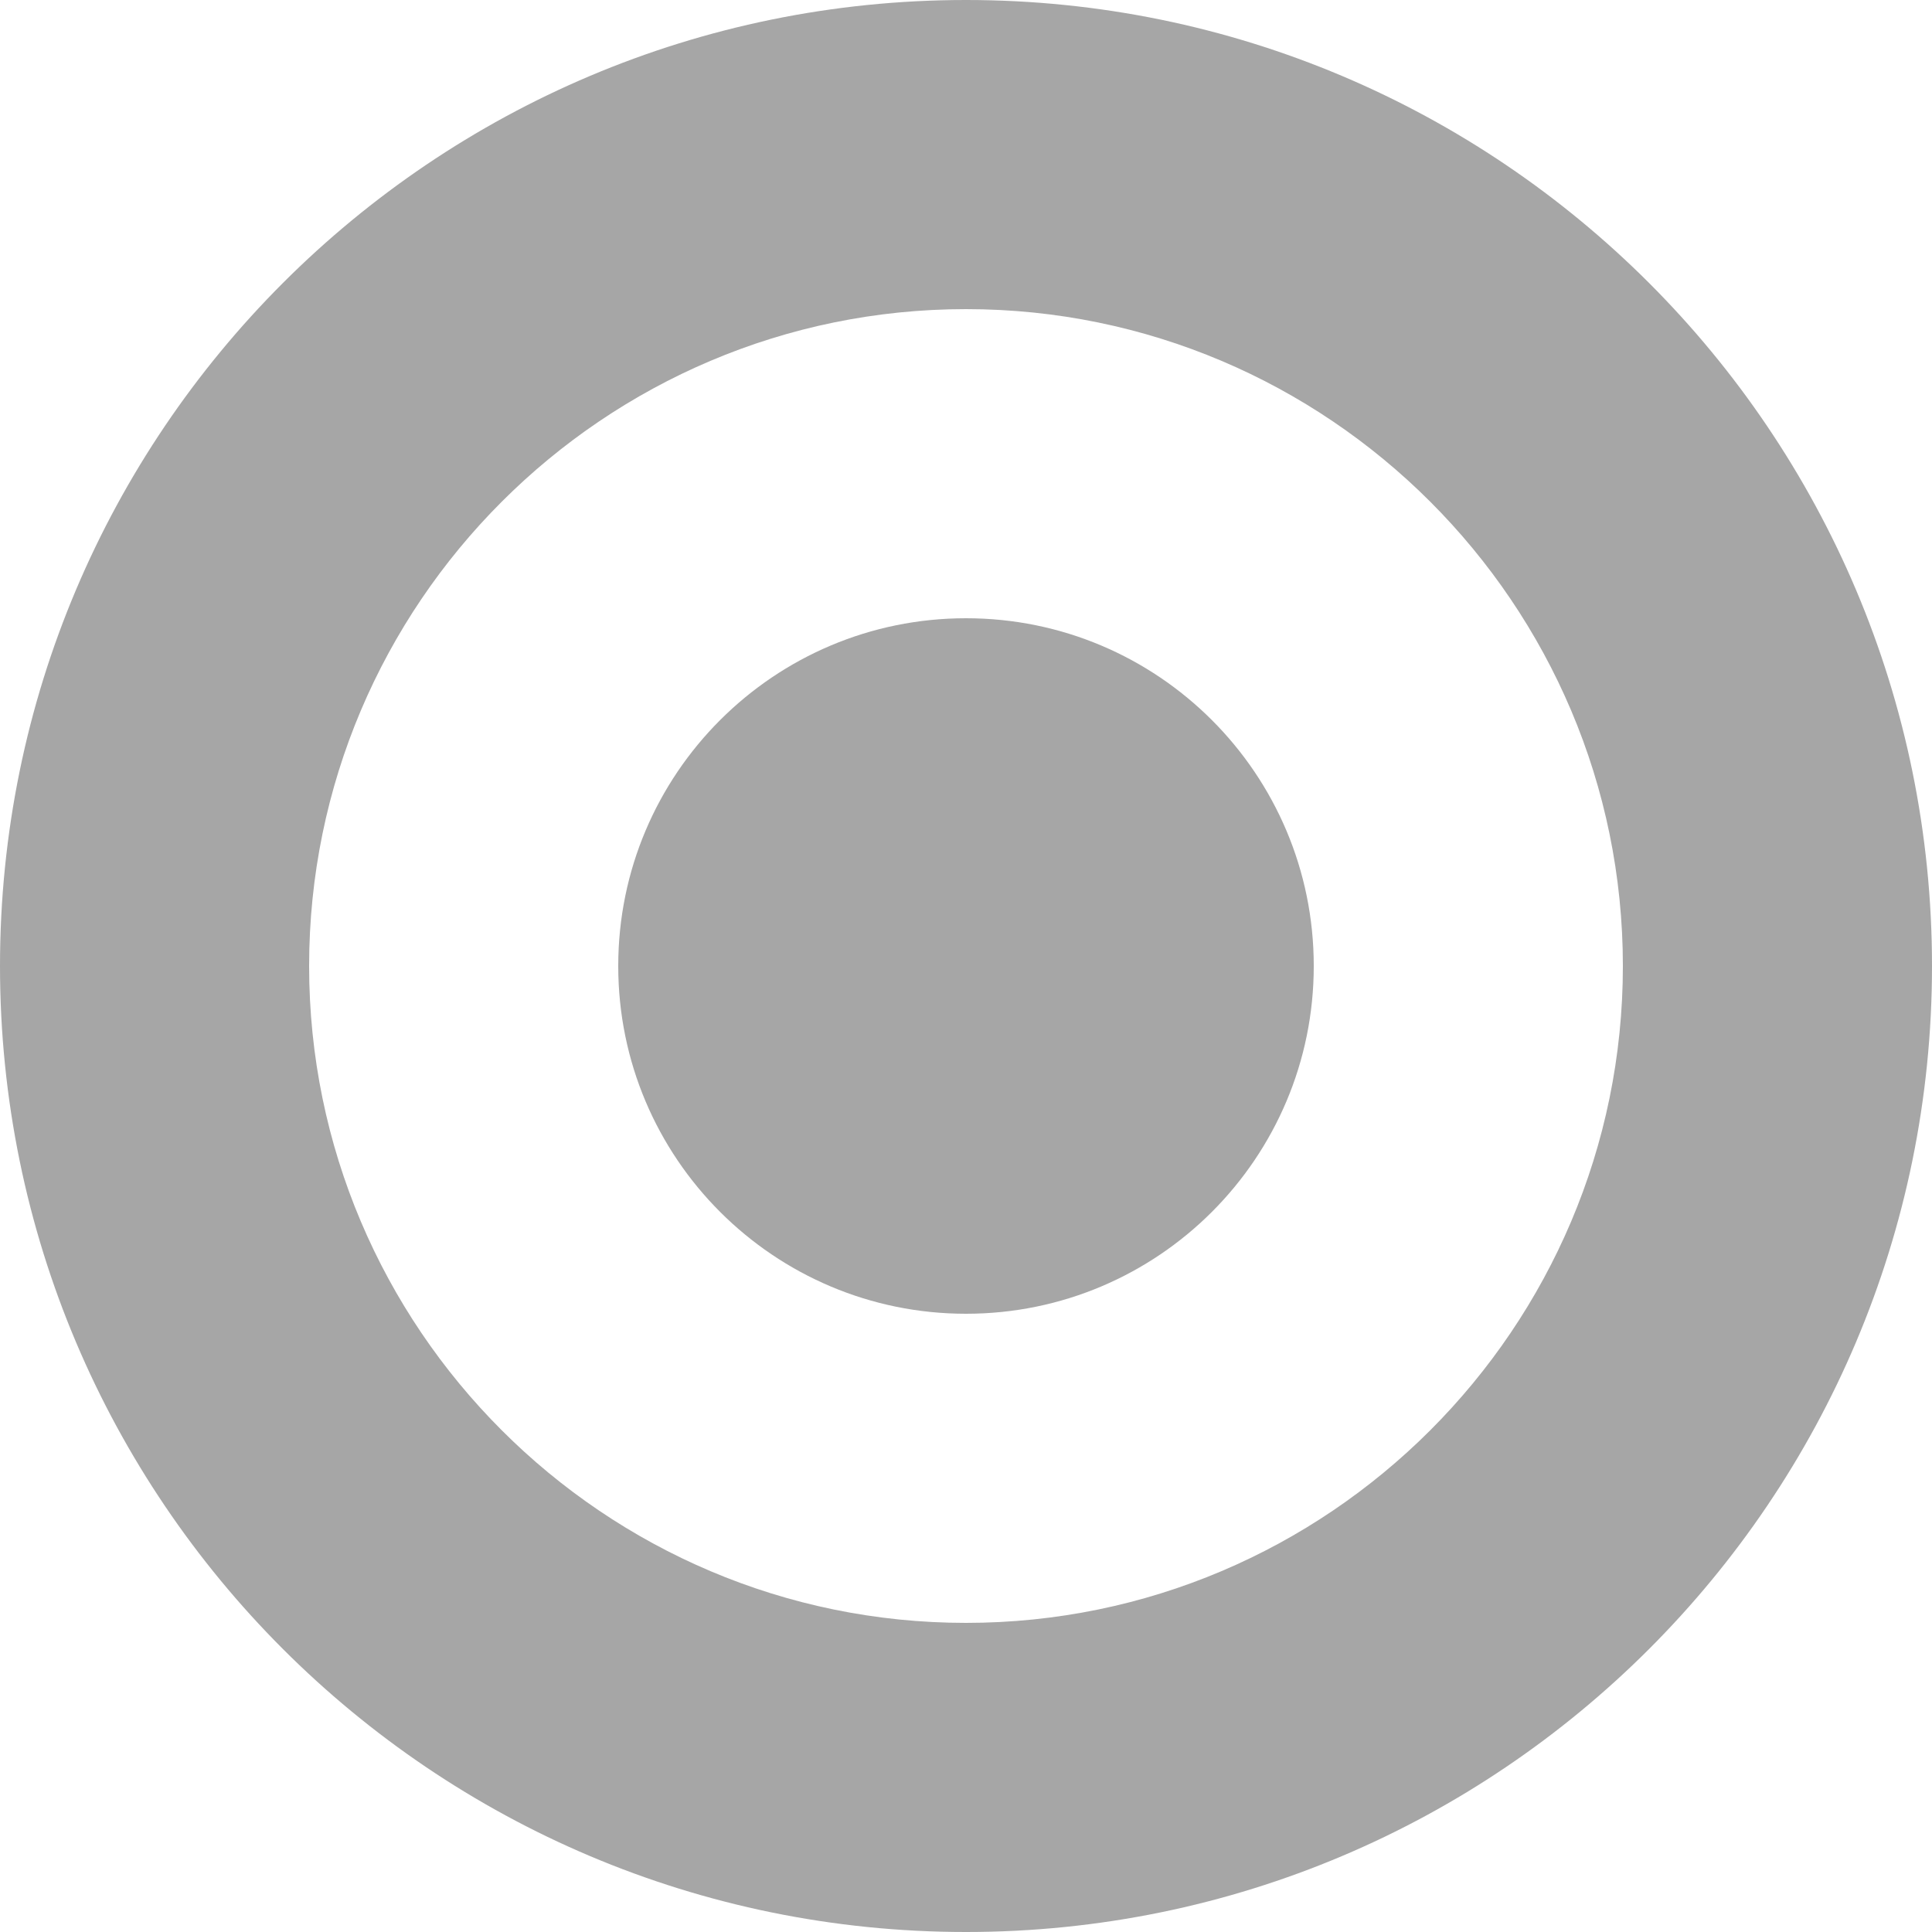
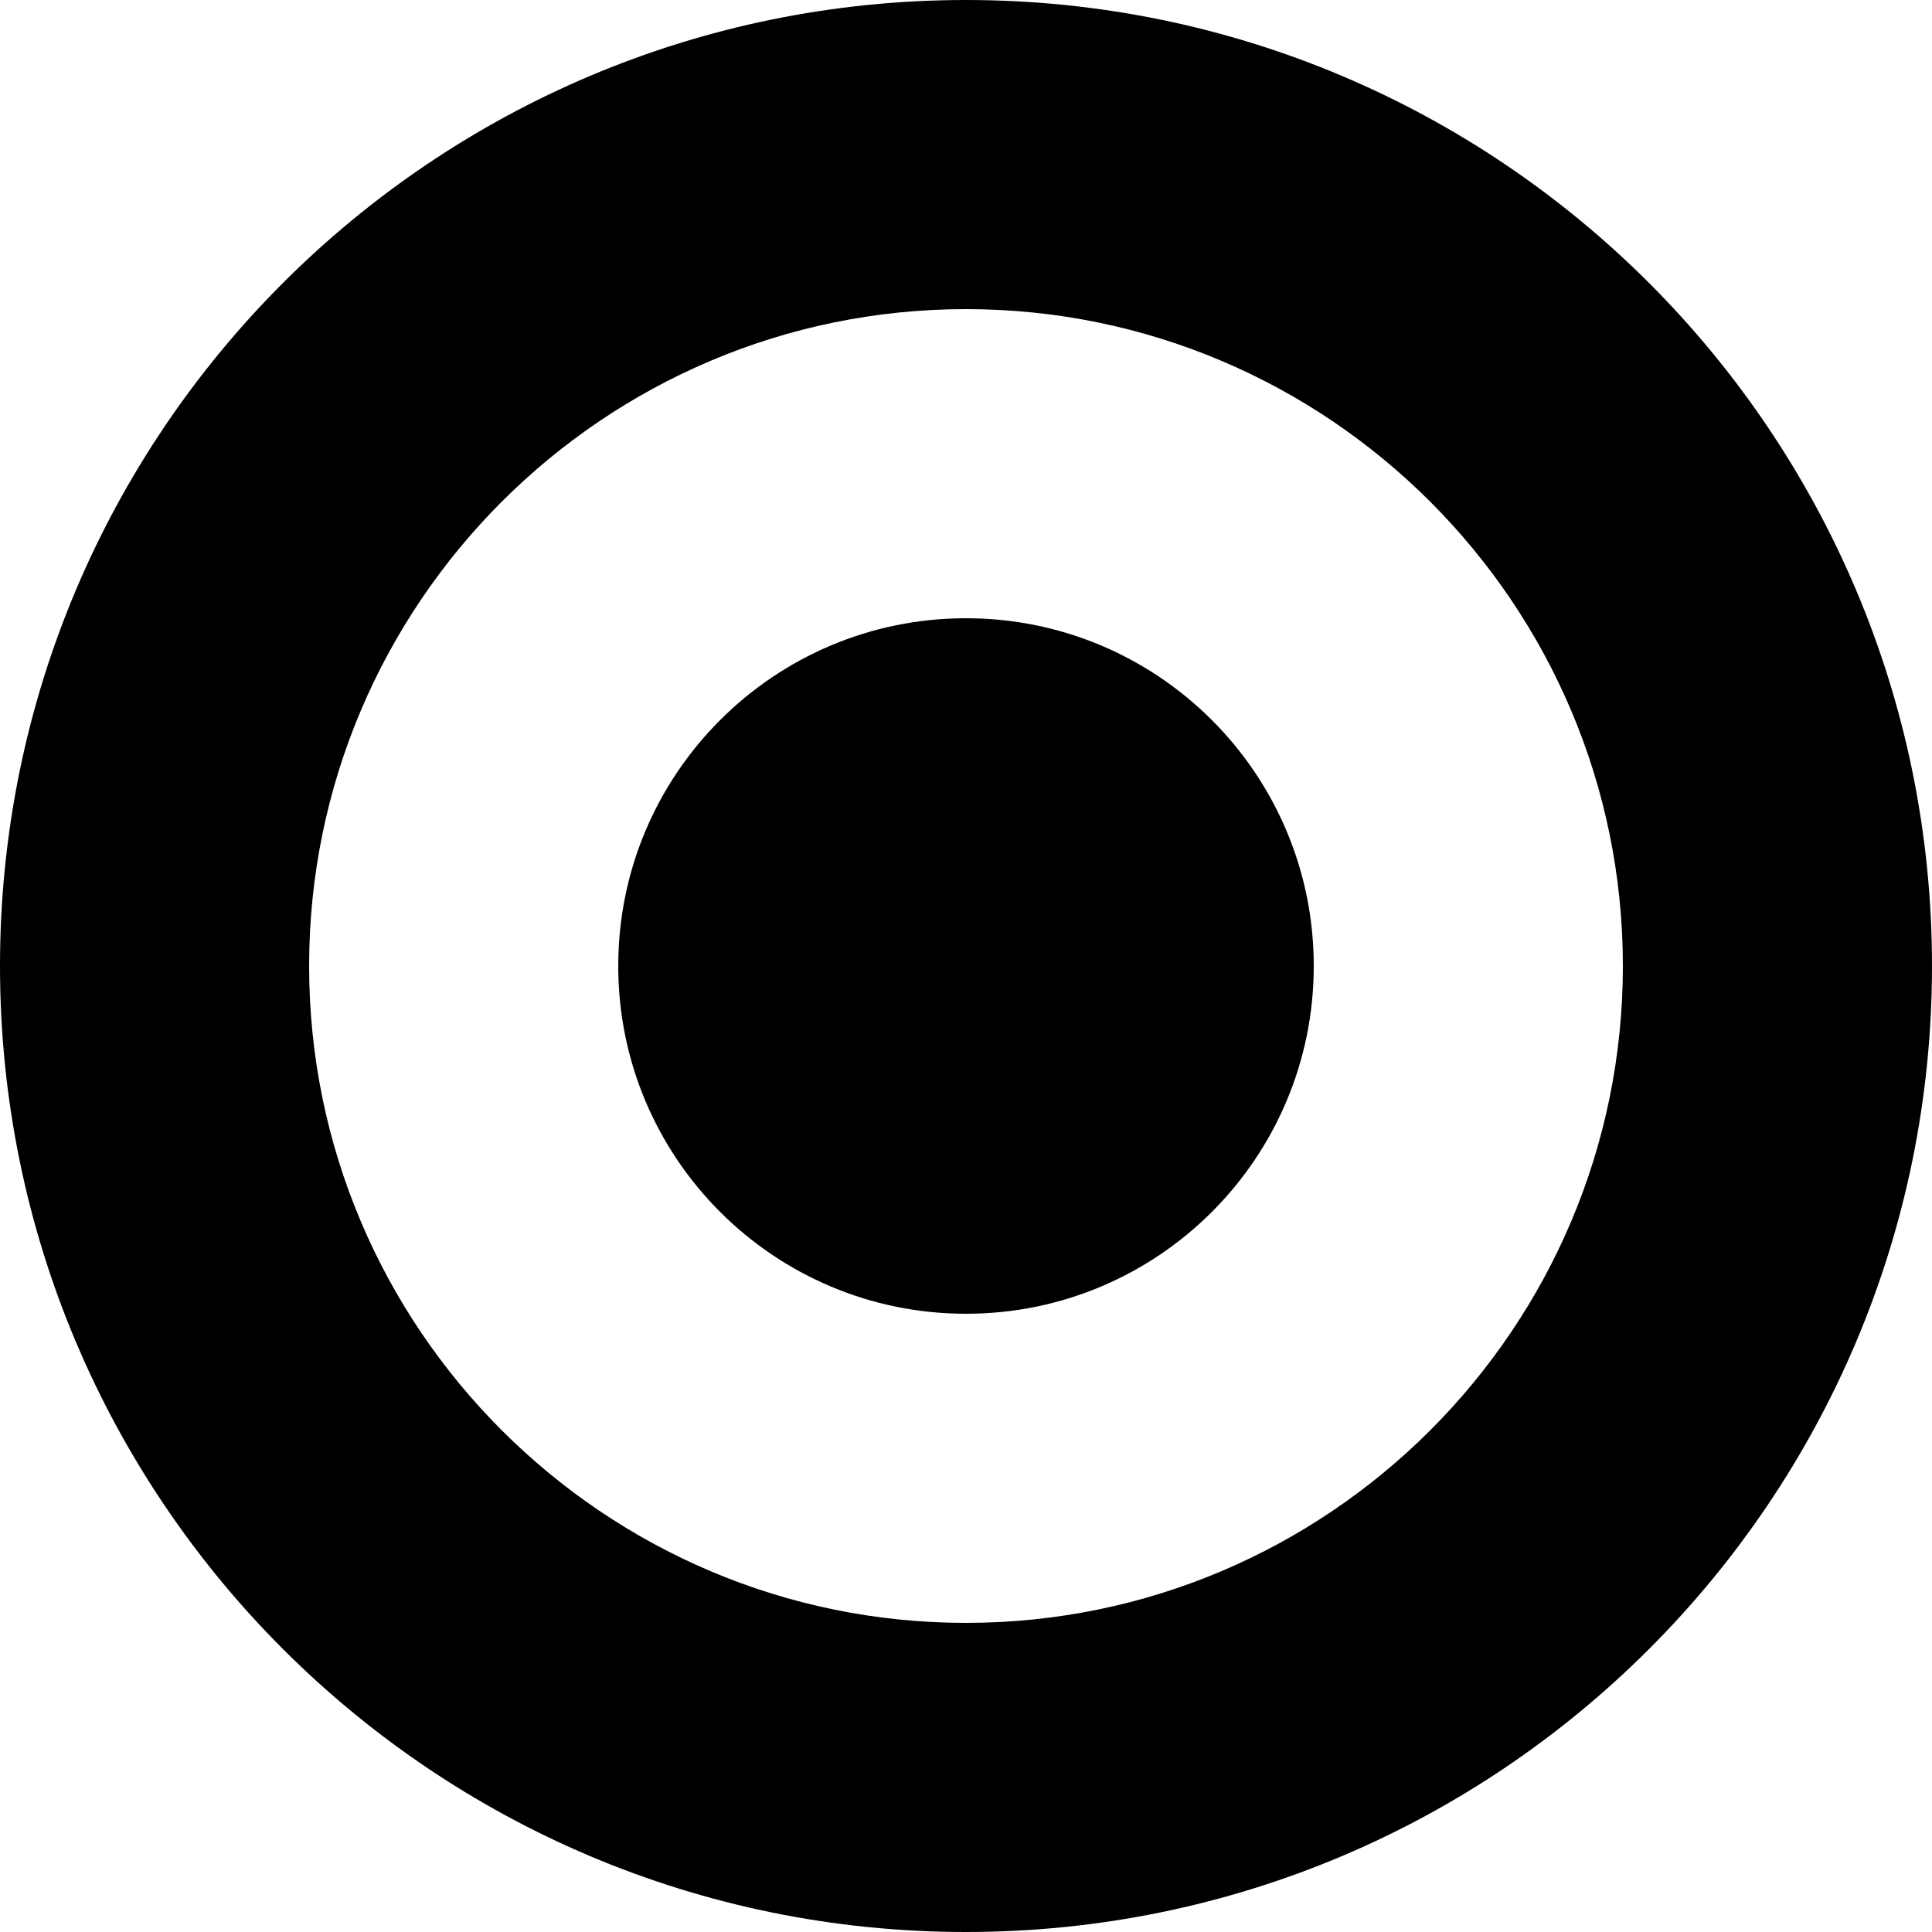
<svg xmlns="http://www.w3.org/2000/svg" width="25" height="25" viewBox="0 0 25 25">
-   <path fill="#a6a6a6" d="M12.5 4c4.687 0 8.5 3.813 8.5 8.5 0 4.687-3.813 8.5-8.5 8.5C7.813 21 4 17.187 4 12.5 4 7.813 7.813 4 12.5 4m0-4C5.597 0 0 5.597 0 12.5S5.597 25 12.5 25 25 19.403 25 12.5 19.403 0 12.5 0z" />
-   <circle fill="#a6a6a6" cx="12.5" cy="12.5" r="4.5" />
+   <path fill="#000000" d="M12.5 4c4.687 0 8.5 3.813 8.5 8.5 0 4.687-3.813 8.5-8.5 8.5C7.813 21 4 17.187 4 12.5 4 7.813 7.813 4 12.5 4m0-4C5.597 0 0 5.597 0 12.5S5.597 25 12.5 25 25 19.403 25 12.5 19.403 0 12.5 0z" />
+   <circle fill="#000000" cx="12.5" cy="12.5" r="4.5" />
</svg>
